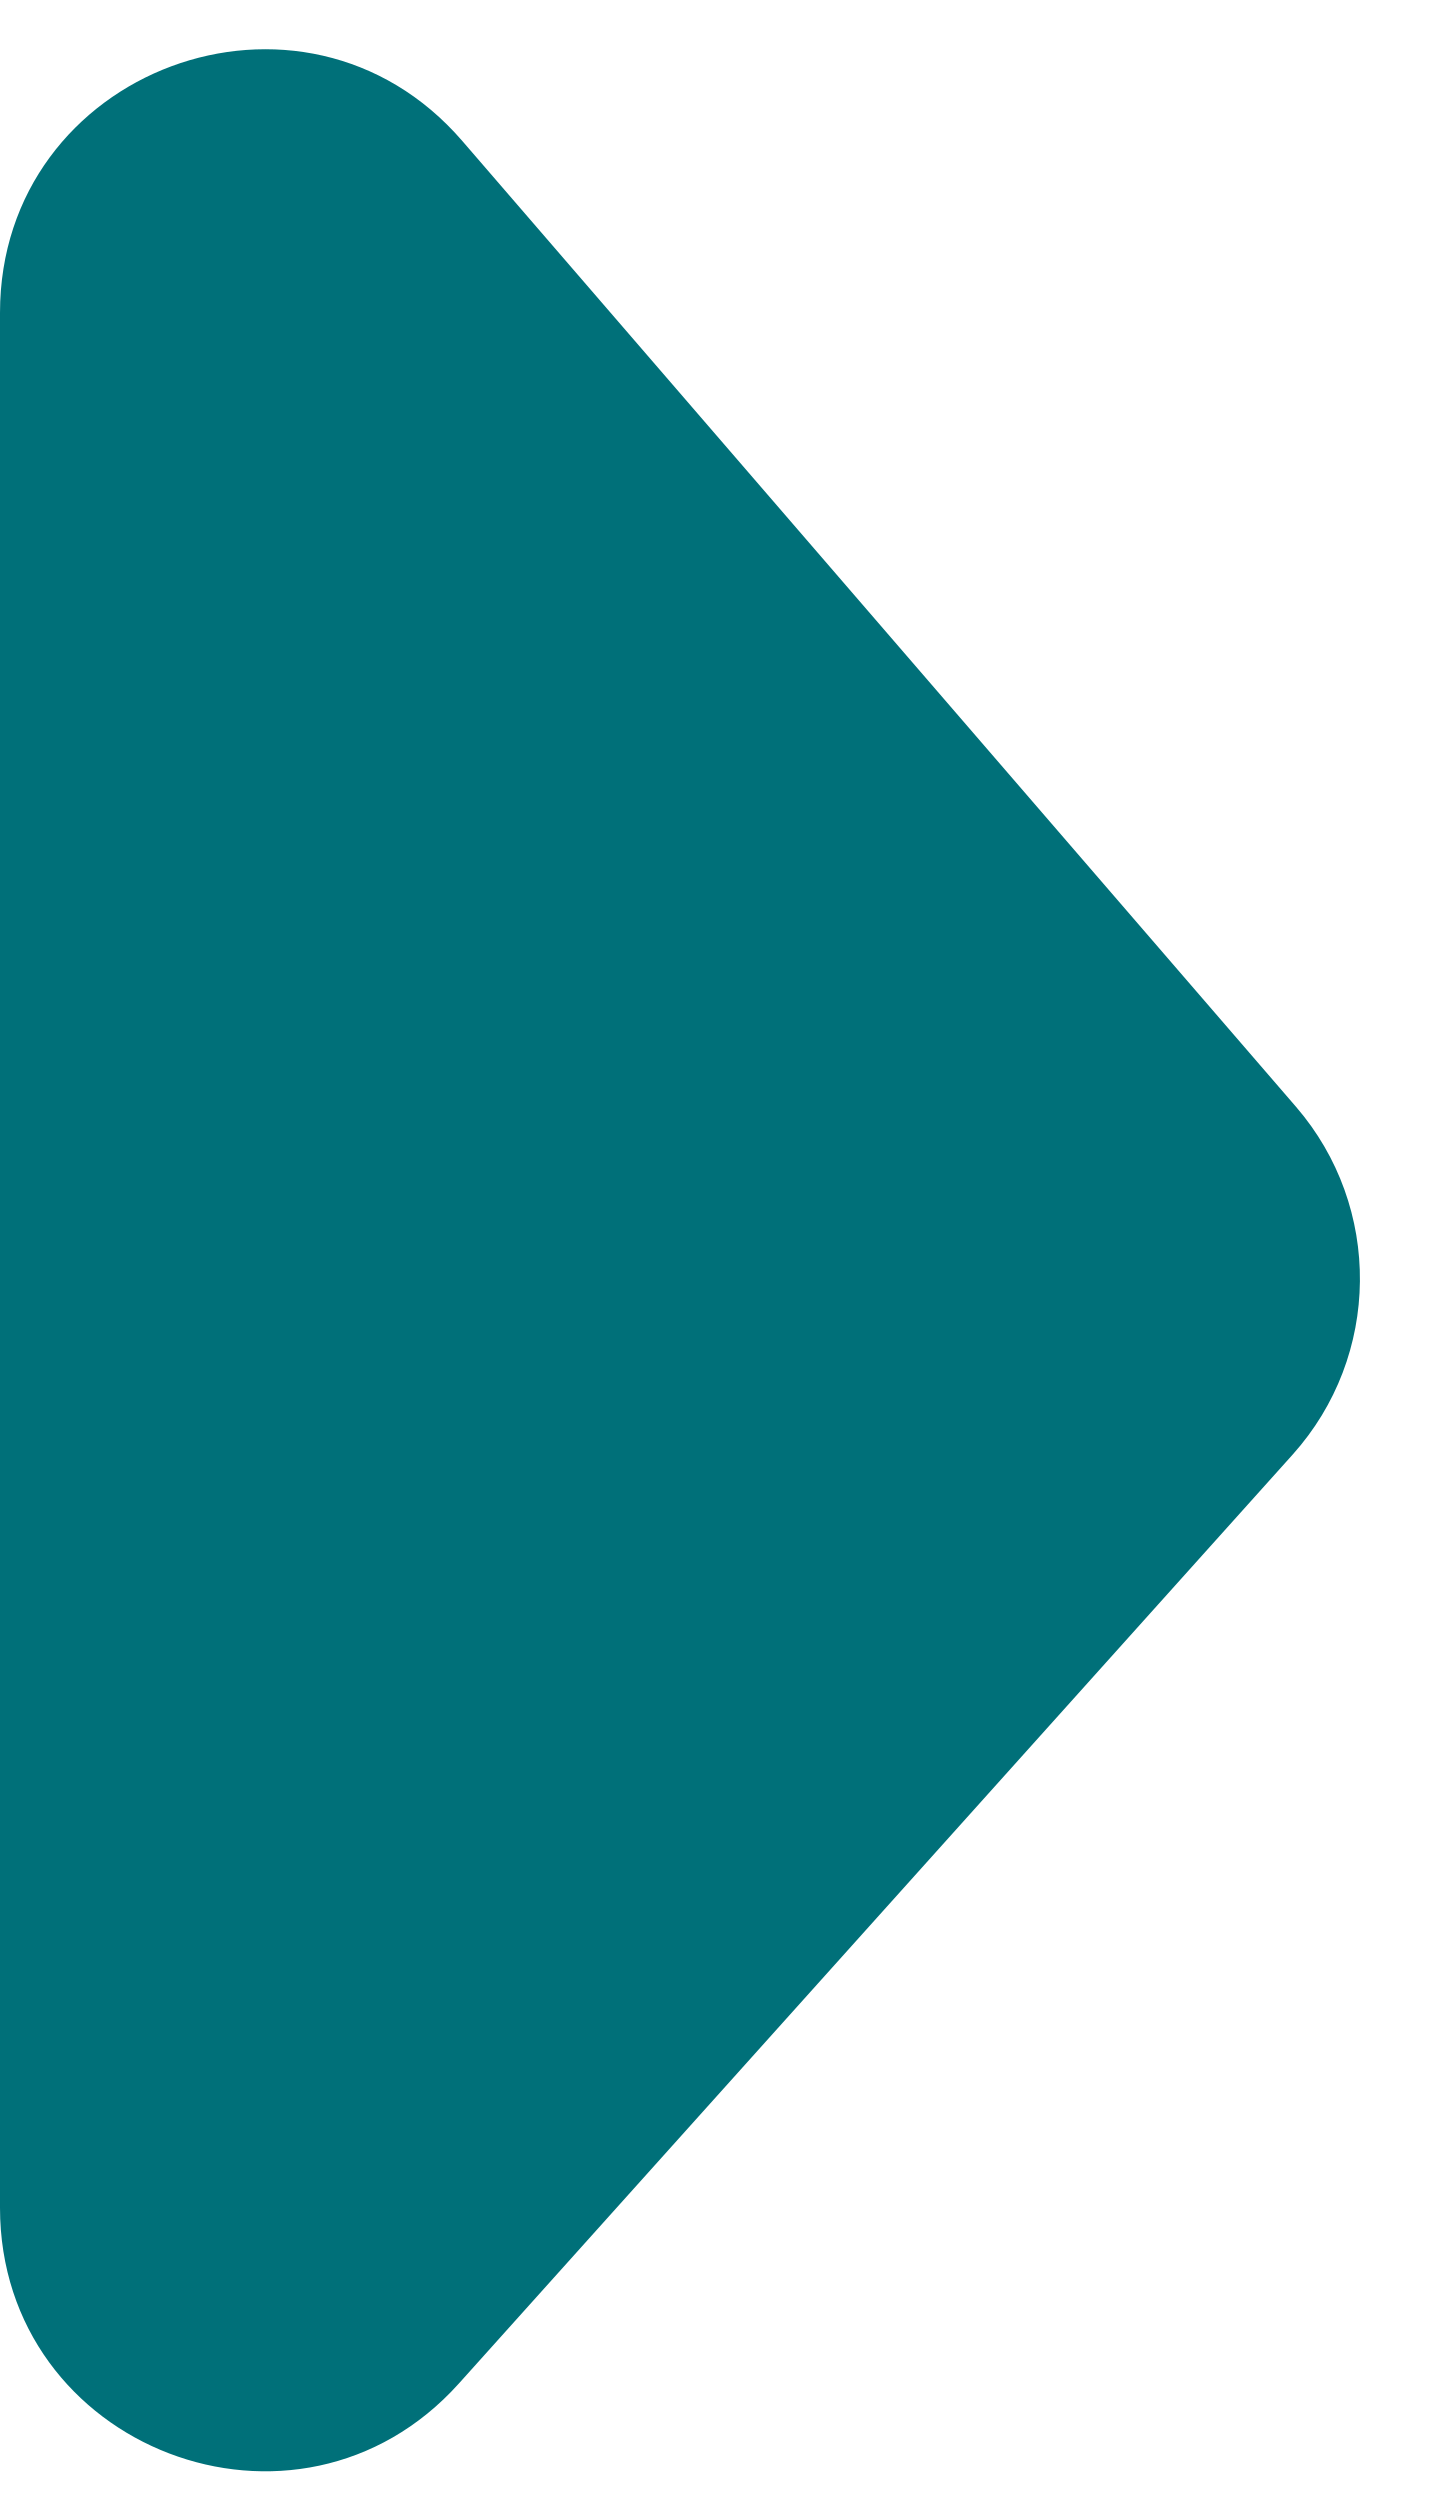
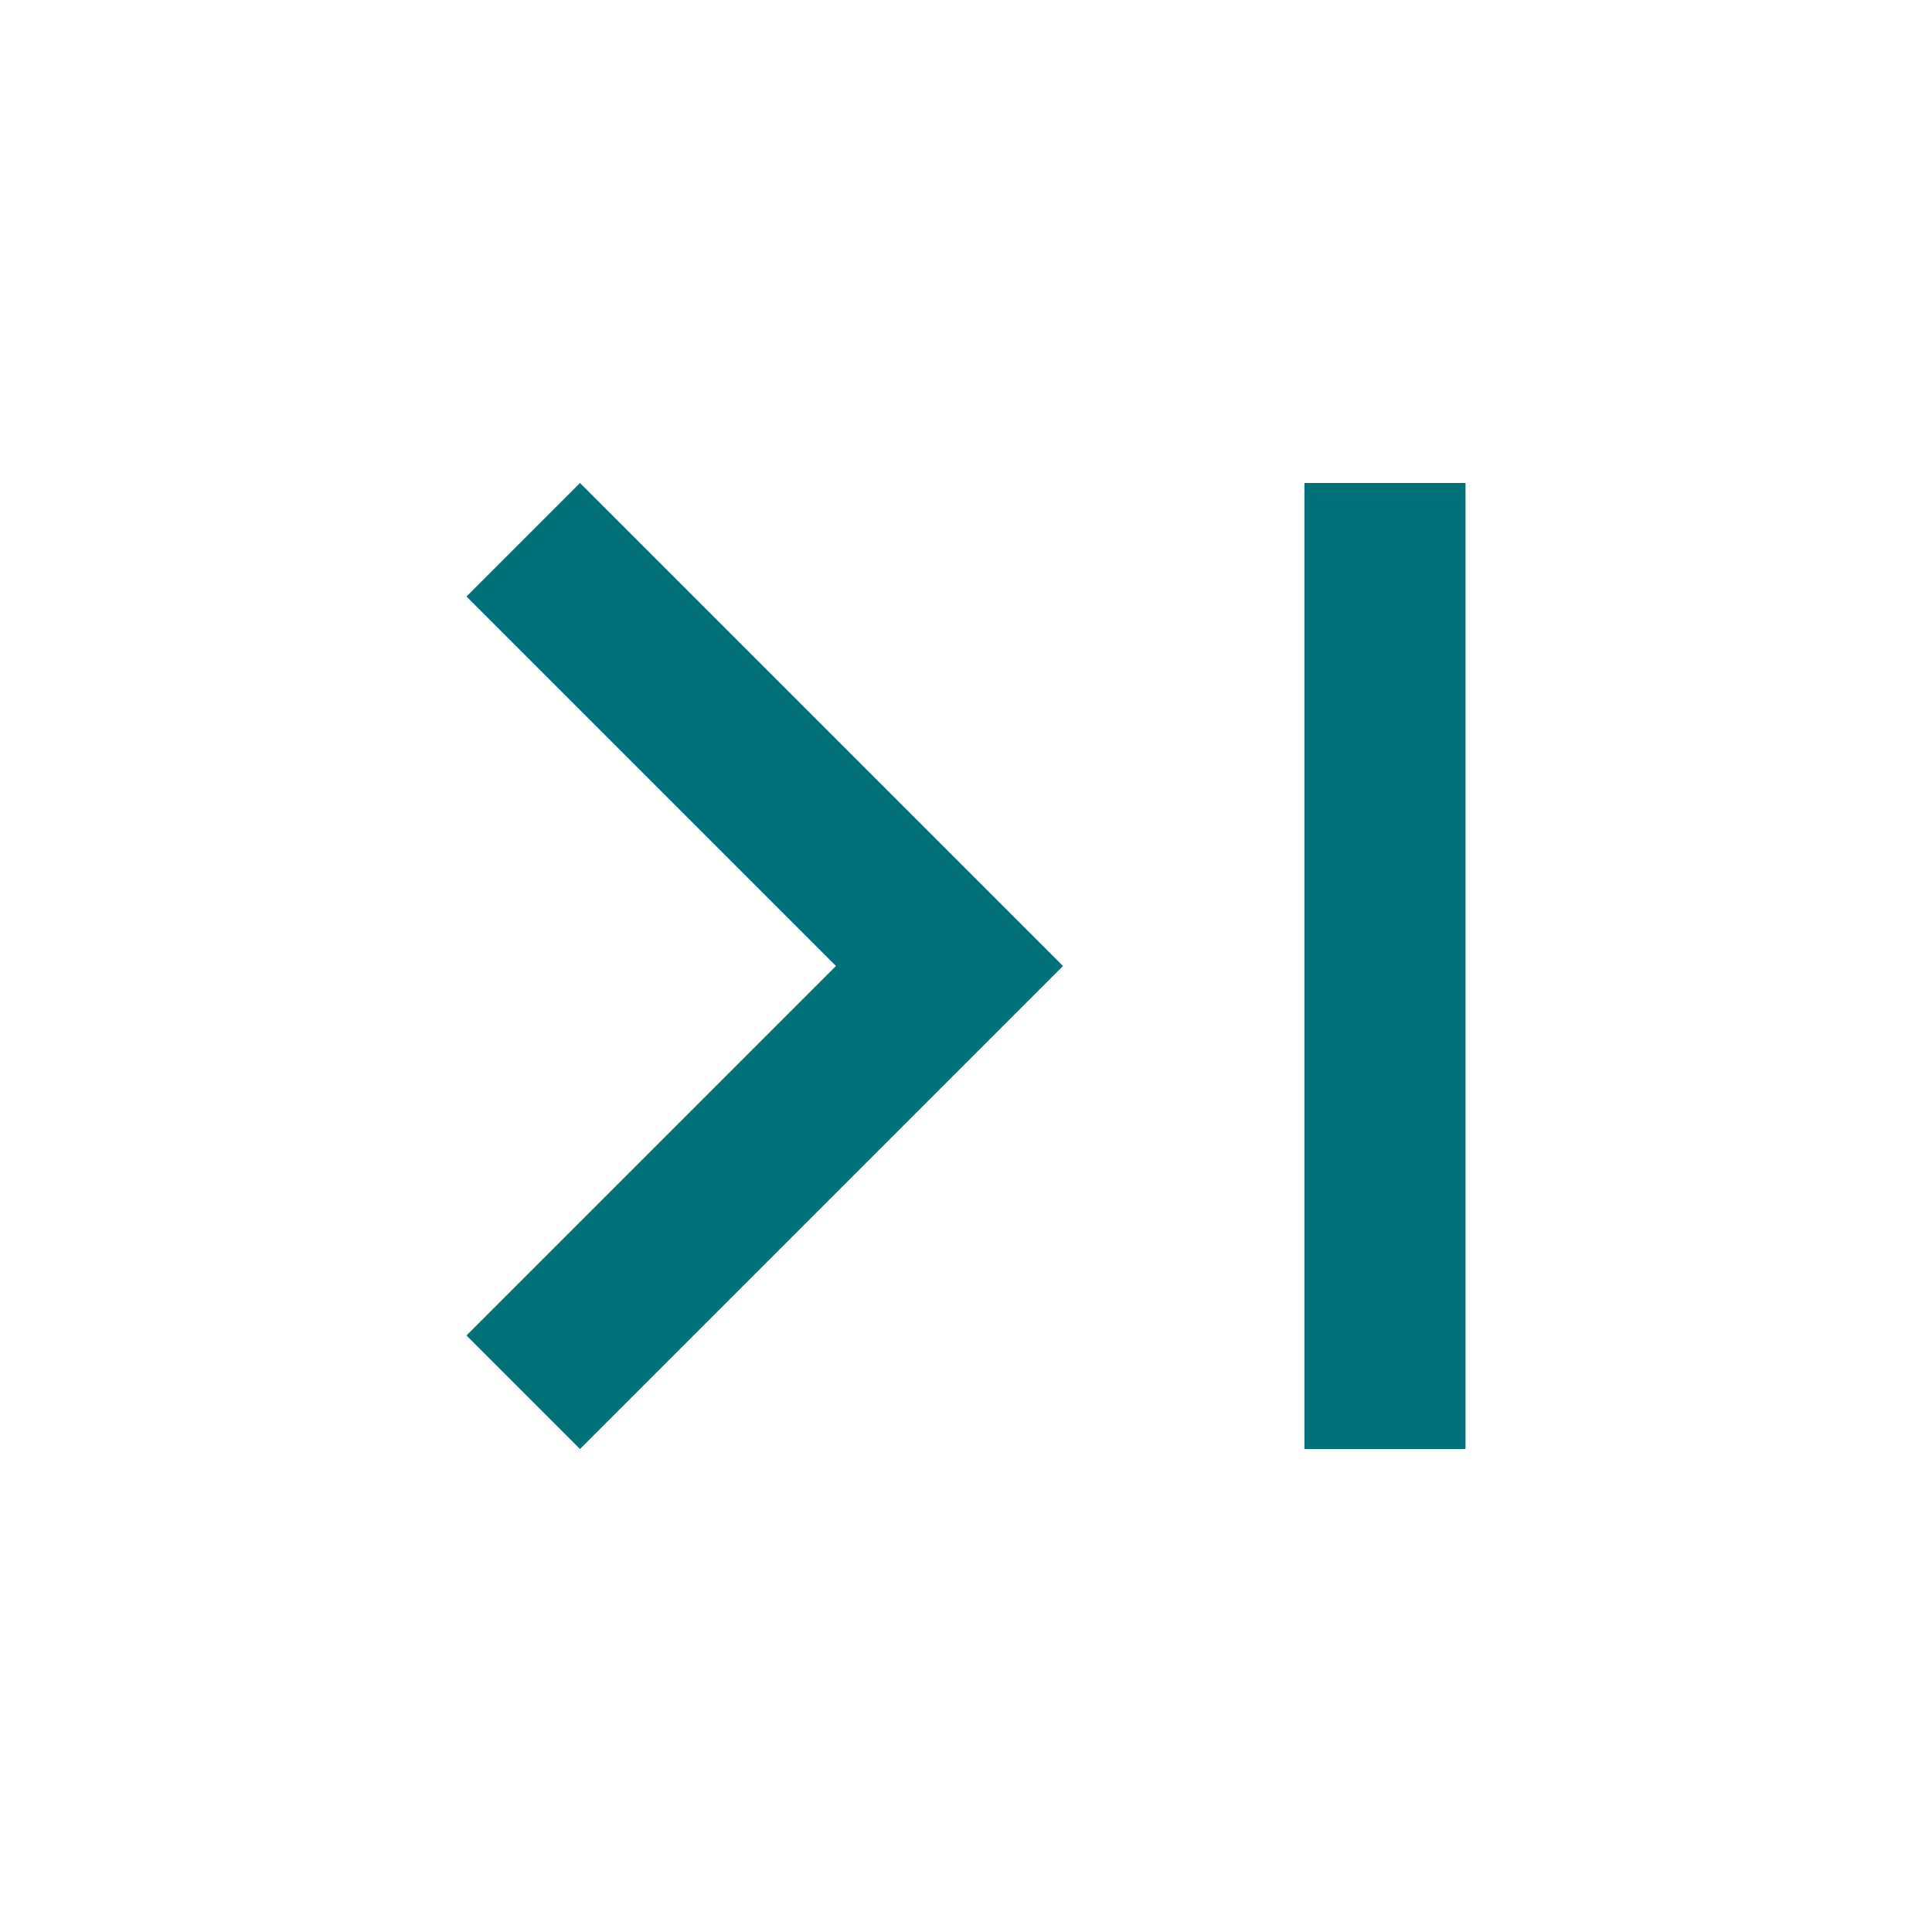
- <svg xmlns="http://www.w3.org/2000/svg" width="11" height="19" viewBox="0 0 11 19" fill="none">
-   <path d="M3.514 1.072L9.85 8.412C10.507 9.174 10.496 10.306 9.824 11.055L3.488 18.114C2.263 19.479 -9.4469e-07 18.612 -8.64512e-07 16.778L-2.35093e-07 2.378C-1.54077e-07 0.525 2.303 -0.332 3.514 1.072Z" fill="#007079" />
+ <svg xmlns="http://www.w3.org/2000/svg" width="24" height="24" viewBox="0 0 24 24" fill="none">
+   <path fill-rule="evenodd" clip-rule="evenodd" d="M10.385 12L5.795 7.41L7.205 6L13.205 12L7.205 18L5.795 16.59L10.385 12ZM18.205 6H16.205V18H18.205V6Z" fill="#007079" />
</svg>
